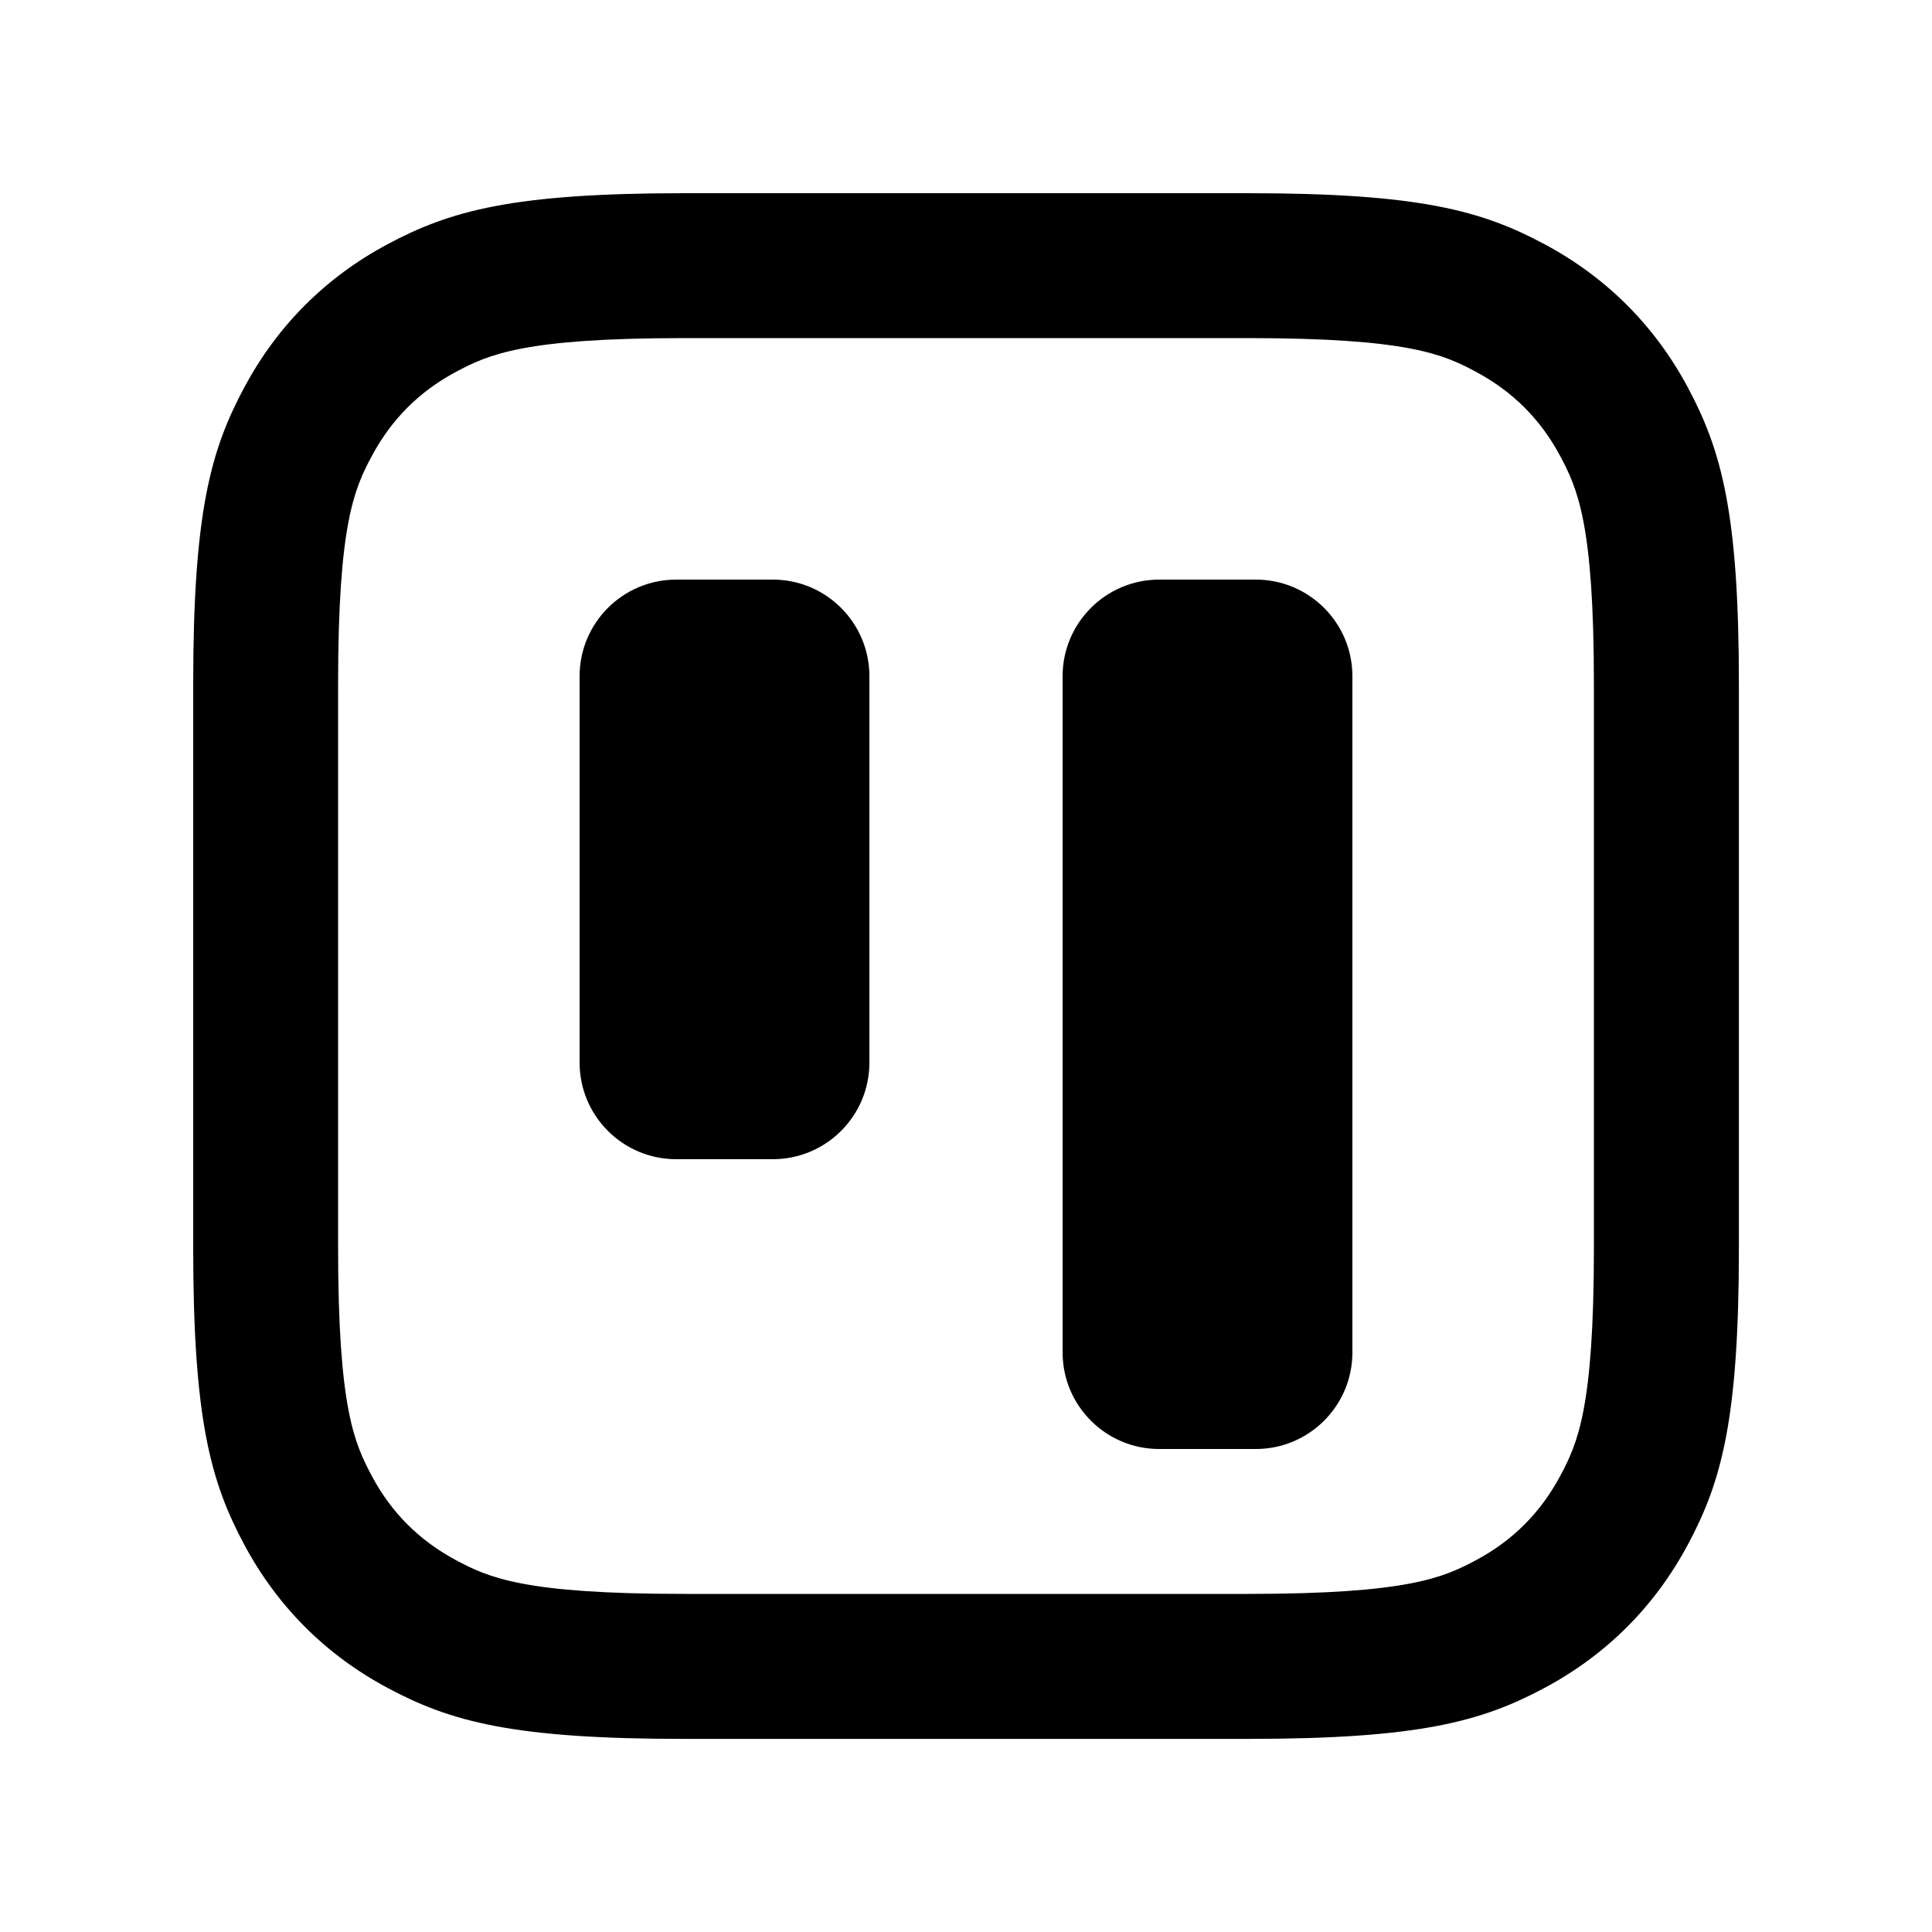
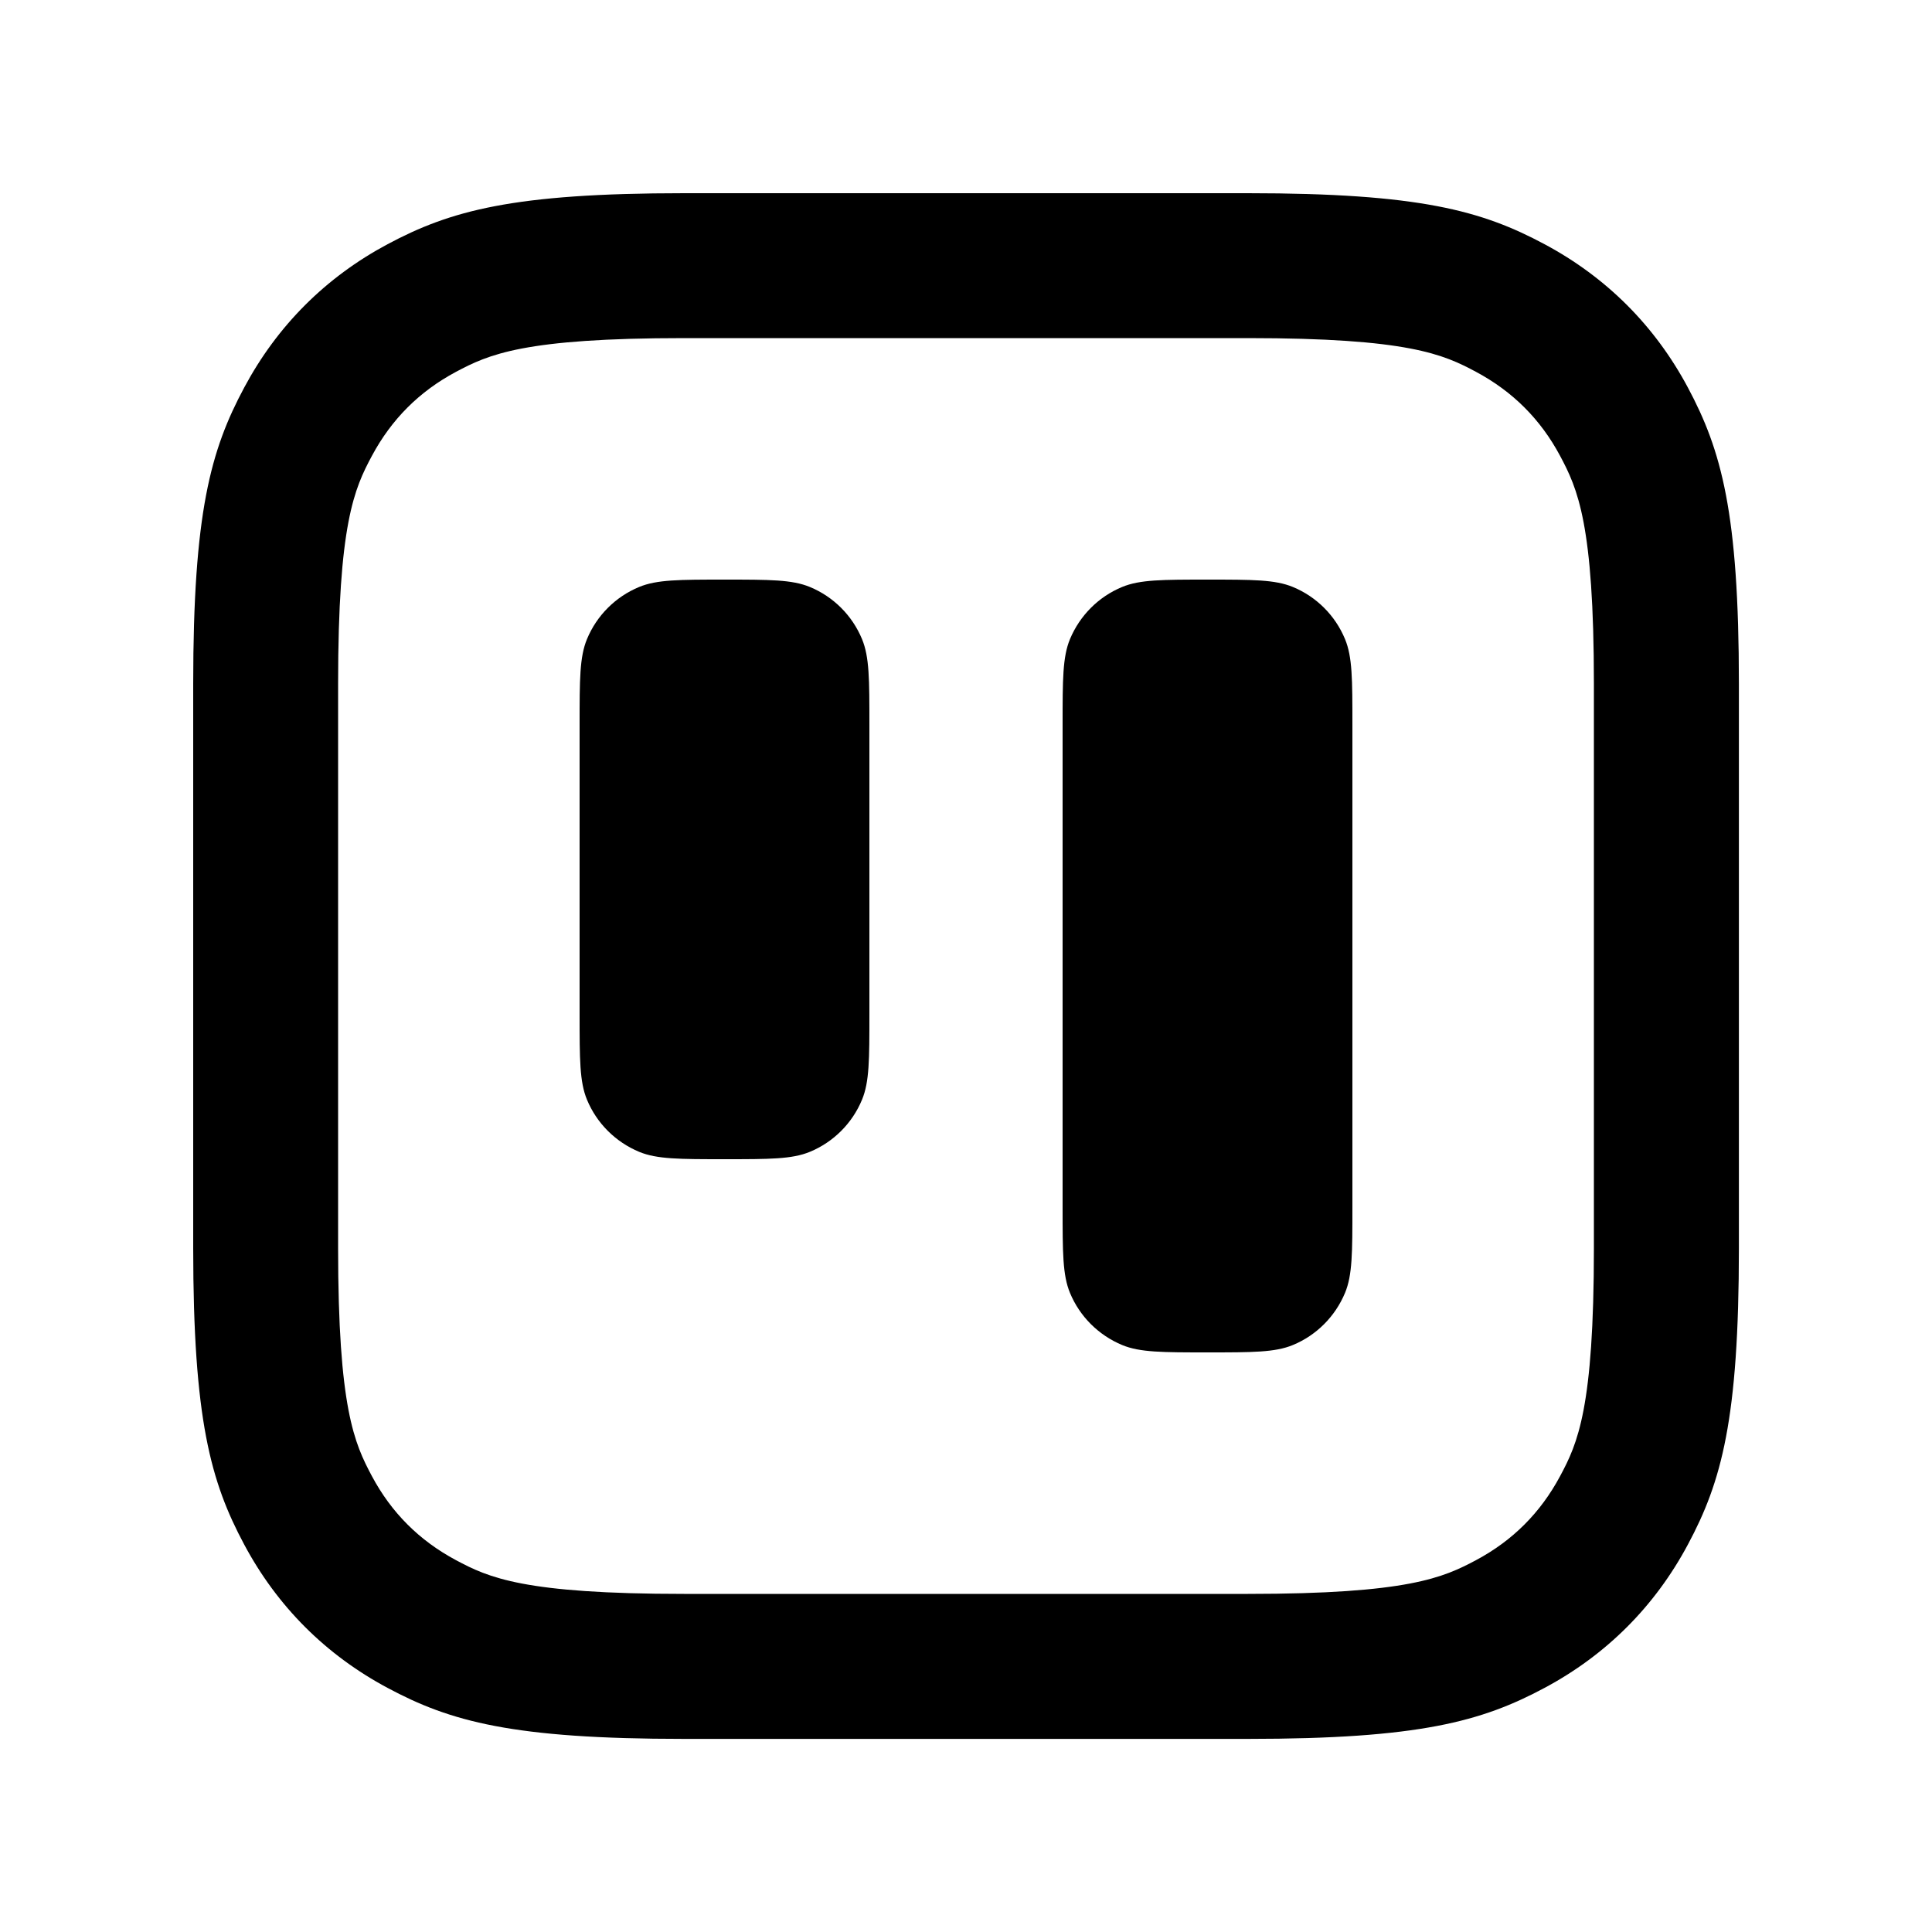
<svg xmlns="http://www.w3.org/2000/svg" fill="none" height="20" viewBox="0 0 20 20" width="20">
  <g fill="currentColor">
-     <path d="m6 7c0-.552.448-1 1-1h1c.552 0 1 .448 1 1v4c0 .552-.448 1-1 1h-1c-.552 0-1-.448-1-1z" />
-     <path d="m12 6c-.552 0-1 .448-1 1v7c0 .552.448 1 1 1h1c.552 0 1-.448 1-1v-7c0-.552-.448-1-1-1z" />
    <path clip-rule="evenodd" d="m7.082 3.5c-1.66 0-2.023.169-2.363.35-.378.202-.666.49-.869.869-.182.34-.35.703-.35 2.363v5.836c0 1.66.169 2.023.35 2.363.202.378.49.666.869.869.34.182.703.35 2.363.35h5.836c1.66 0 2.023-.169 2.363-.35.378-.202.666-.49.869-.869.182-.34.35-.703.35-2.363v-5.836c0-1.66-.169-2.023-.35-2.363-.202-.378-.49-.666-.869-.869-.34-.182-.703-.35-2.363-.35zm-3.07-.972c.65-.347 1.295-.528 3.07-.528h5.836c1.775 0 2.421.18 3.071.528.64.342 1.142.844 1.484 1.484.347.65.528 1.295.528 3.07v5.836c0 1.775-.18 2.421-.528 3.071-.342.64-.844 1.142-1.484 1.484-.649.347-1.295.528-3.071.528h-5.836c-1.775 0-2.421-.18-3.07-.528-.64-.342-1.142-.844-1.484-1.484-.347-.649-.528-1.295-.528-3.071v-5.836c0-1.775.18-2.421.528-3.07.342-.64.844-1.142 1.484-1.484z" fill-rule="evenodd" />
+     <path d="m6 7.5c0-.466 0-.699.076-.883.101-.245.296-.44.541-.541.184-.076.417-.076.883-.076s.699 0 .883.076c.245.101.44.296.541.541.076.184.076.417.076.883v3c0 .466 0 .699-.076.883-.101.245-.296.44-.541.541-.184.076-.417.076-.883.076s-.699 0-.883-.076c-.245-.102-.44-.296-.541-.541-.076-.184-.076-.417-.076-.883z" />
+     <path d="m11 7.5c0-.466 0-.699.076-.883.102-.245.296-.44.541-.541.184-.076.417-.076.883-.076s.699 0 .883.076c.245.101.44.296.541.541.076.184.076.417.076.883v5c0 .466 0 .699-.076.883-.102.245-.296.44-.541.541-.184.076-.417.076-.883.076s-.699 0-.883-.076c-.245-.102-.44-.296-.541-.541-.076-.184-.076-.417-.076-.883z" />
  </g>
</svg>
